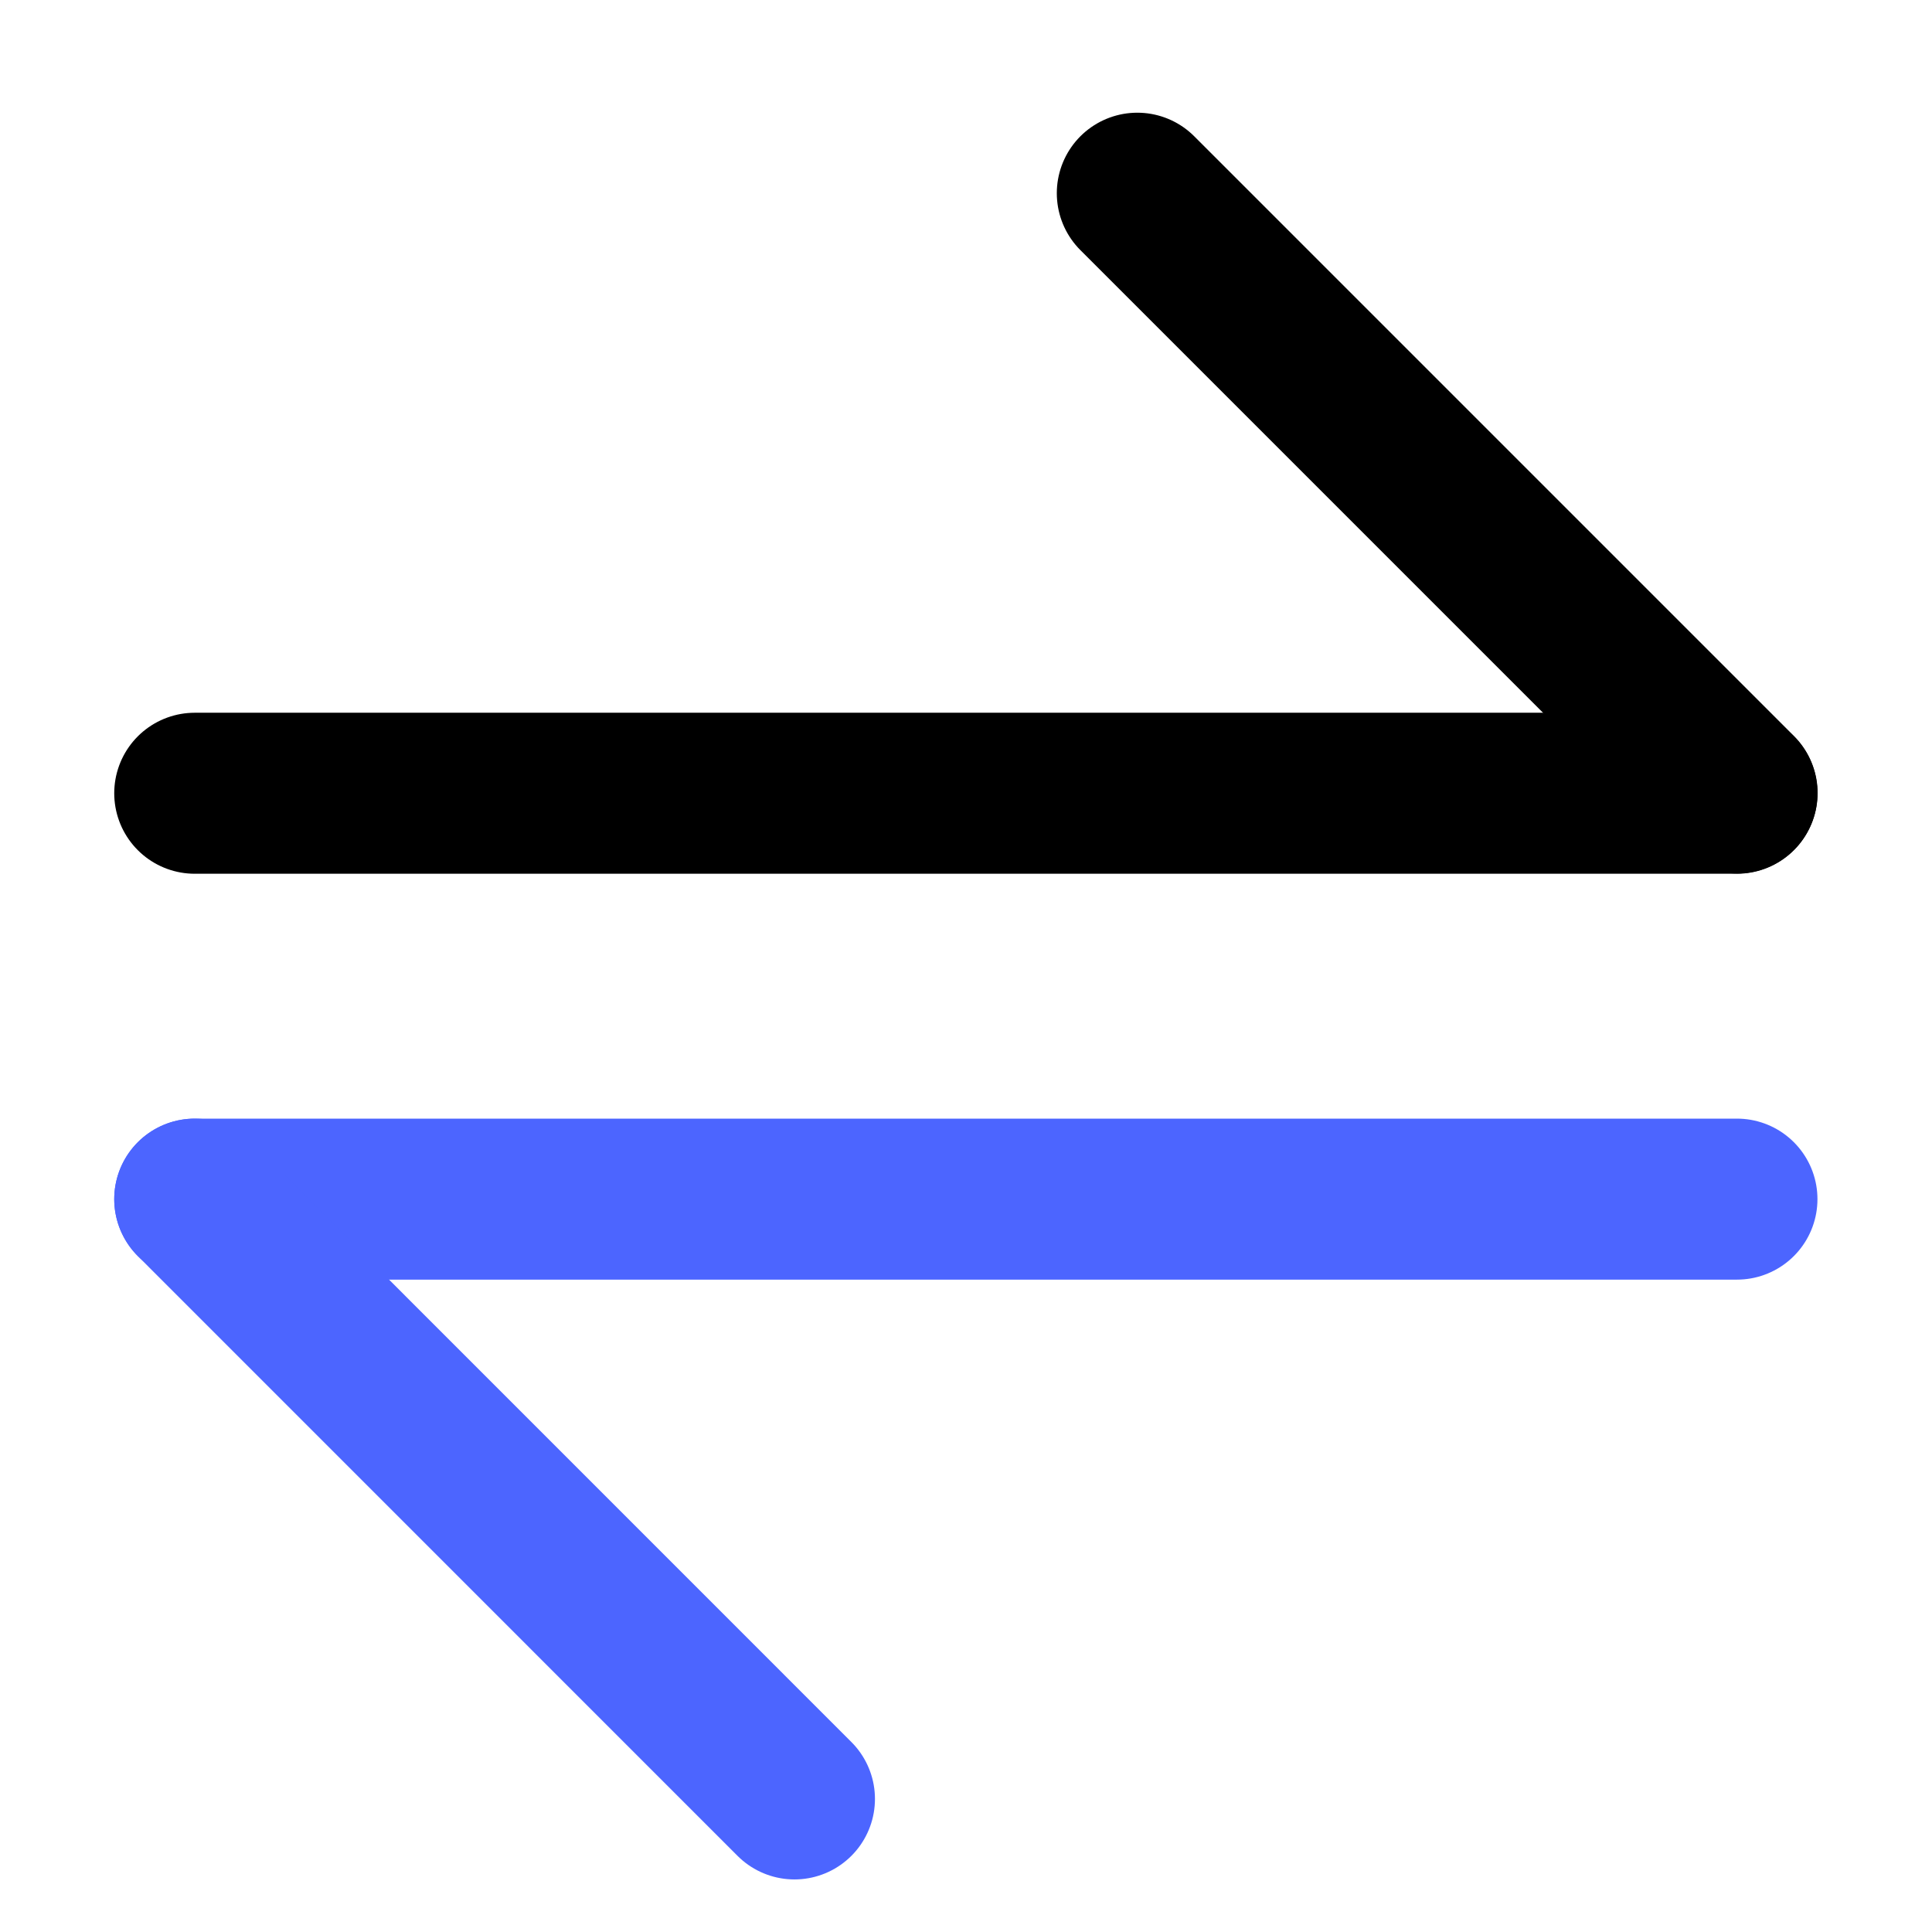
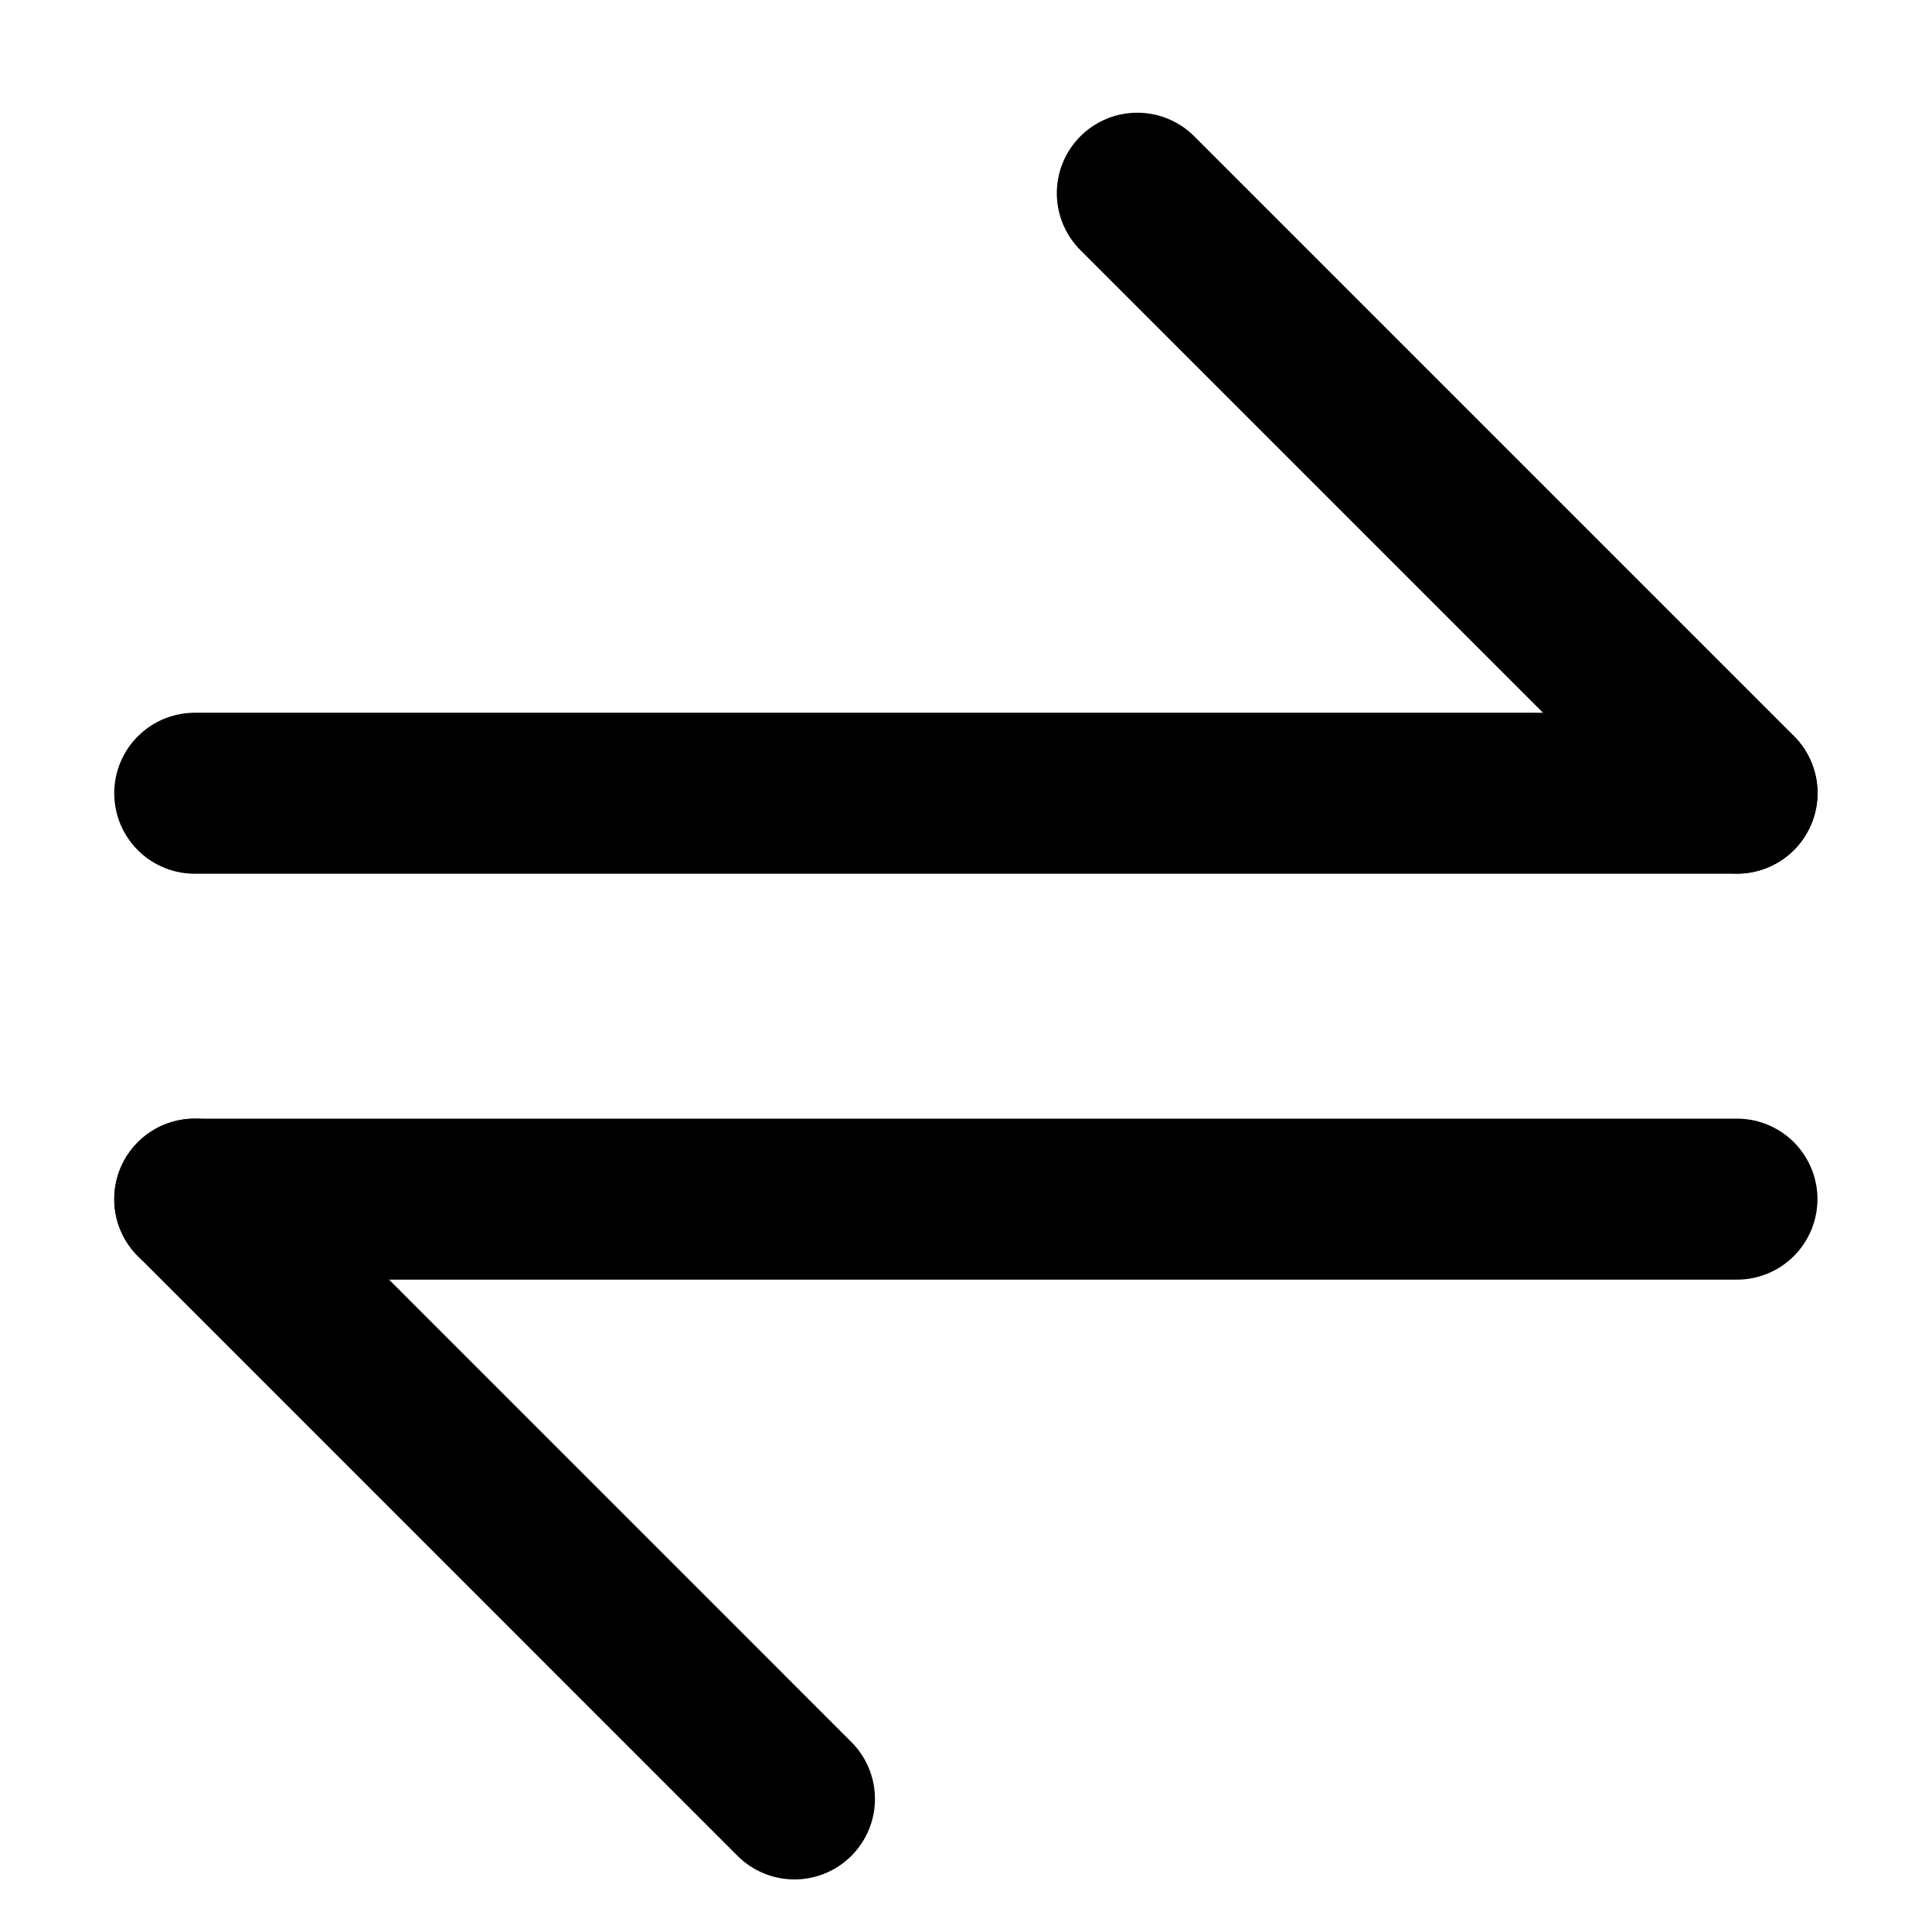
<svg xmlns="http://www.w3.org/2000/svg" width="24" height="24" viewBox="0 0 24 24" fill="none">
  <path d="M2.419 9.854H21.577" stroke="currentColor" stroke-width="2" stroke-linecap="round" stroke-linejoin="round" />
-   <path d="M2.419 14.896H21.577" stroke="#4C65FF" stroke-width="2" stroke-linecap="round" stroke-linejoin="round" />
+   <path d="M2.419 14.896H21.577" stroke="#000000" stroke-width="2" stroke-linecap="round" stroke-linejoin="round" />
  <path d="M21.579 9.851L14.128 2.4" stroke="currentColor" stroke-width="2" stroke-linecap="round" stroke-linejoin="round" />
-   <path d="M9.869 22.347L2.419 14.896" stroke="#4C65FF" stroke-width="2" stroke-linecap="round" stroke-linejoin="round" />
+   <path d="M9.869 22.347L2.419 14.896" stroke="#000000" stroke-width="2" stroke-linecap="round" stroke-linejoin="round" />
</svg>
